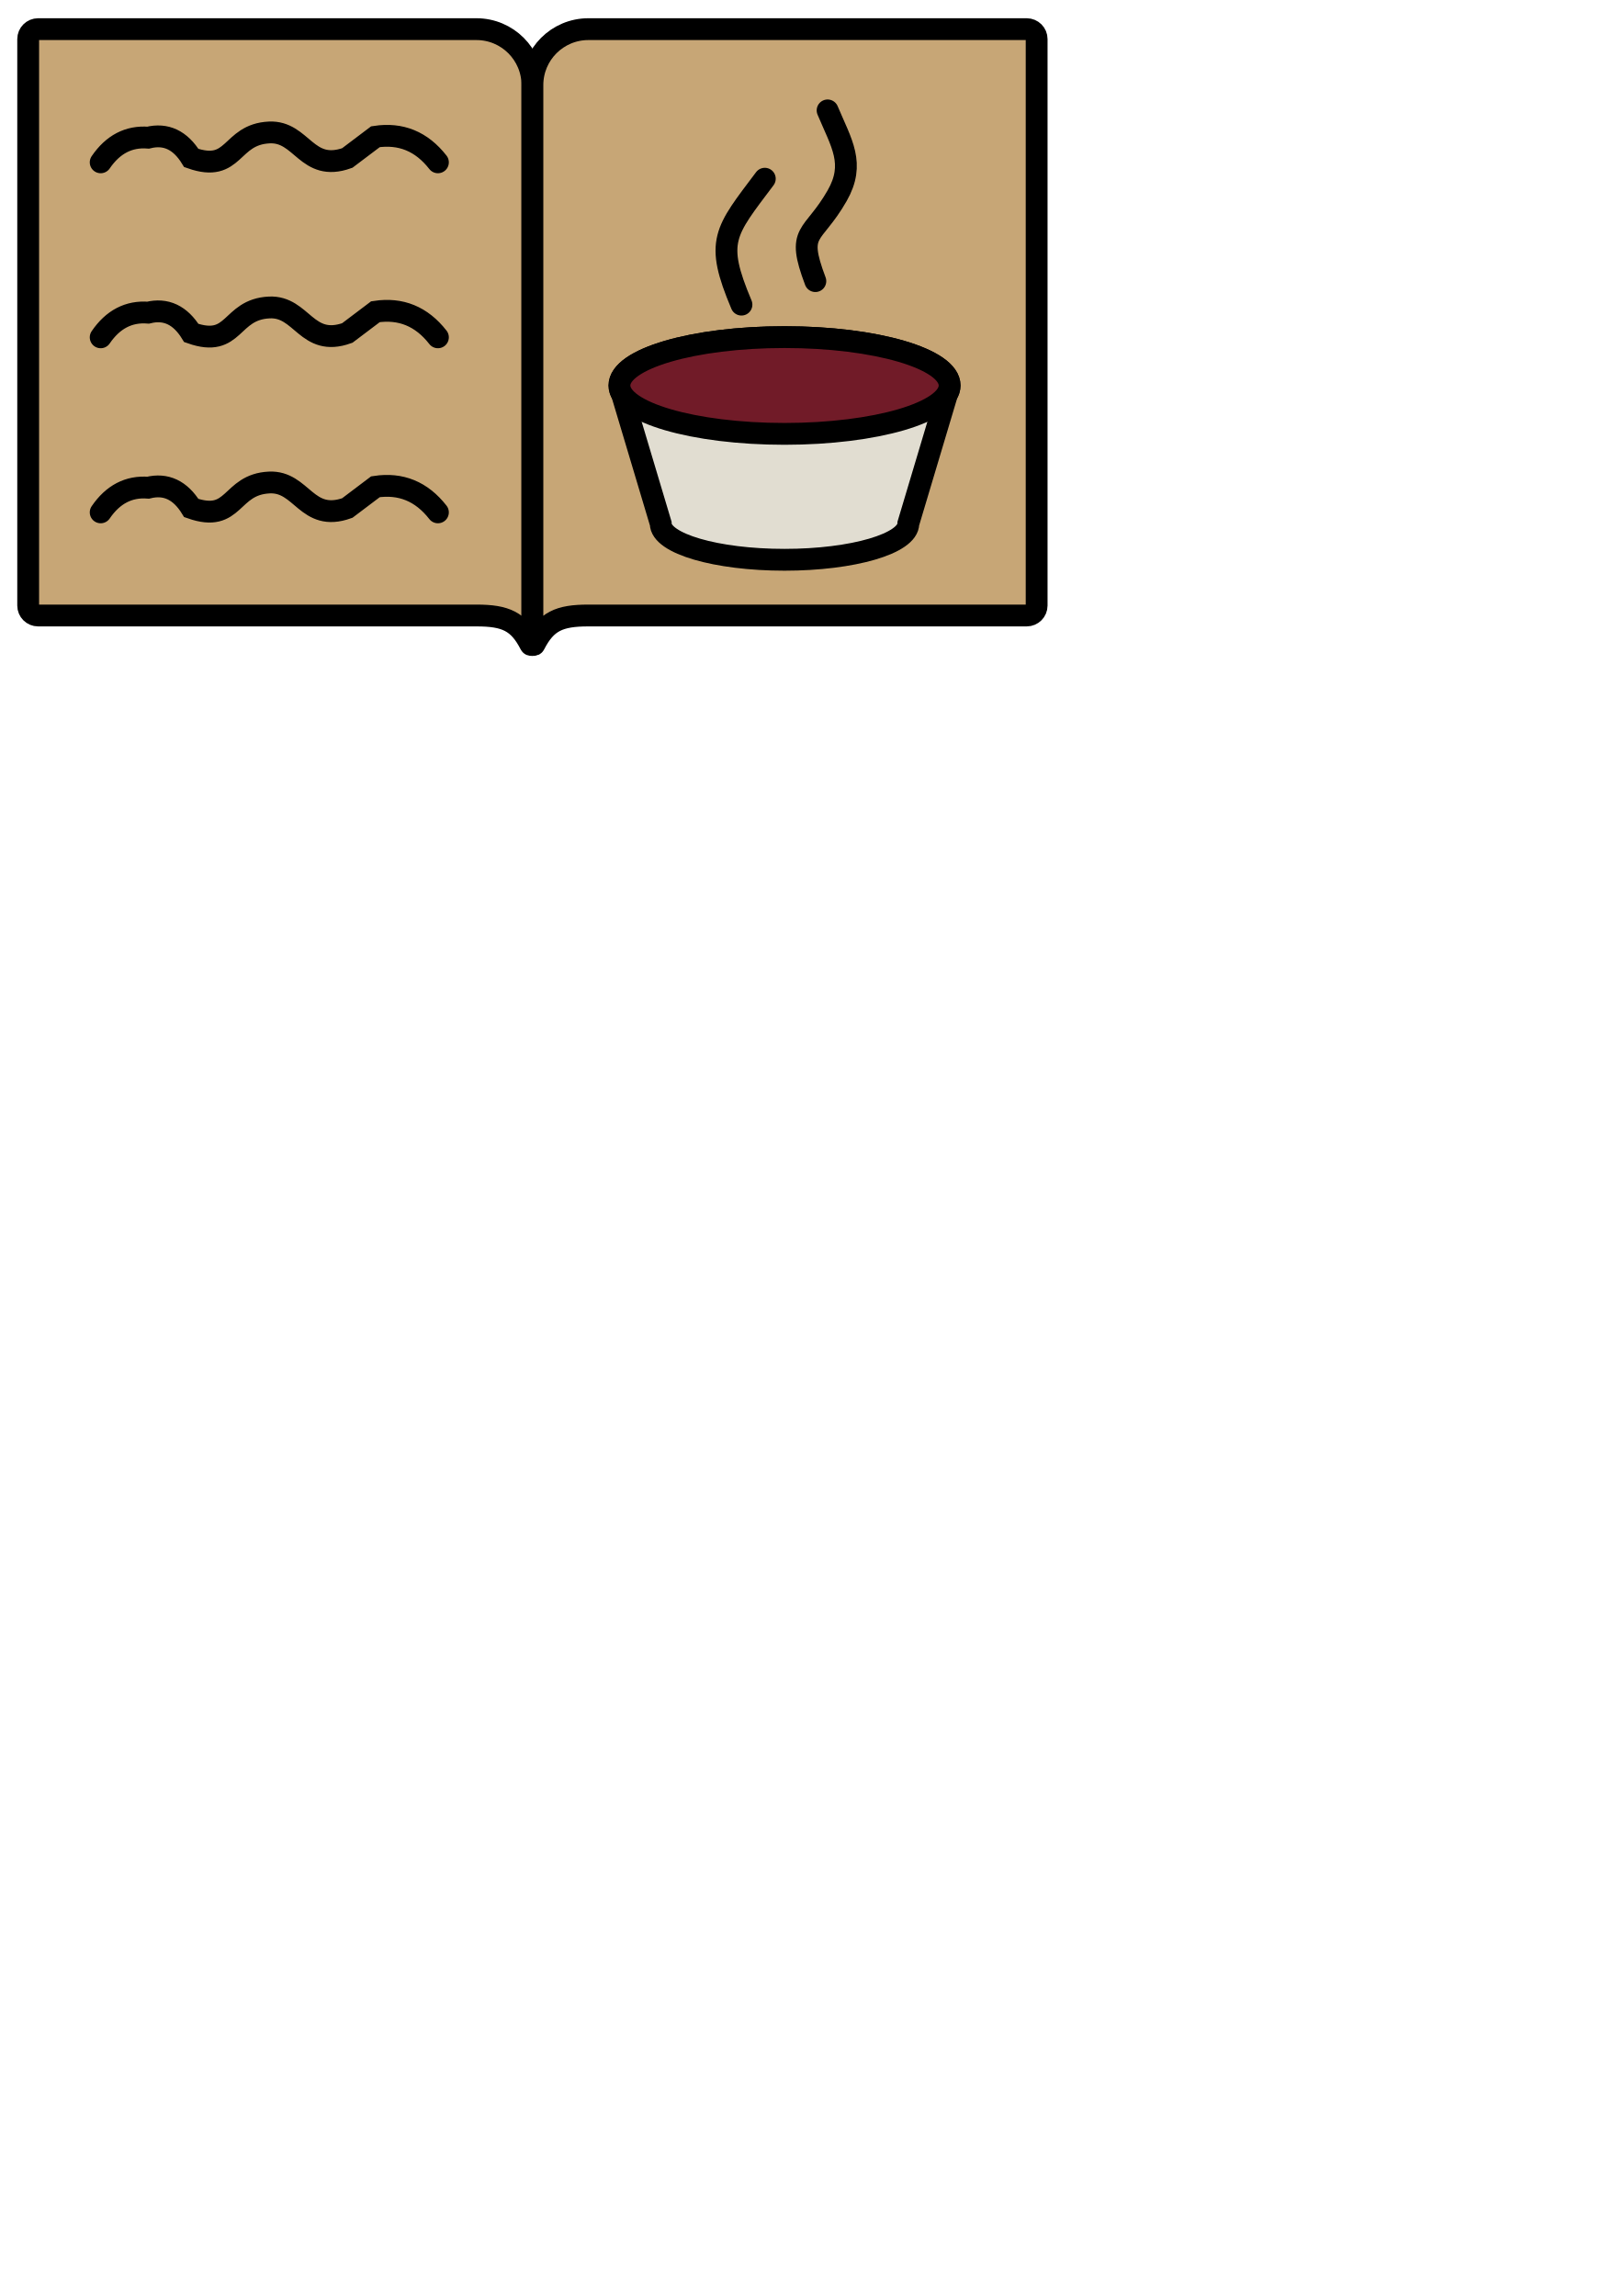
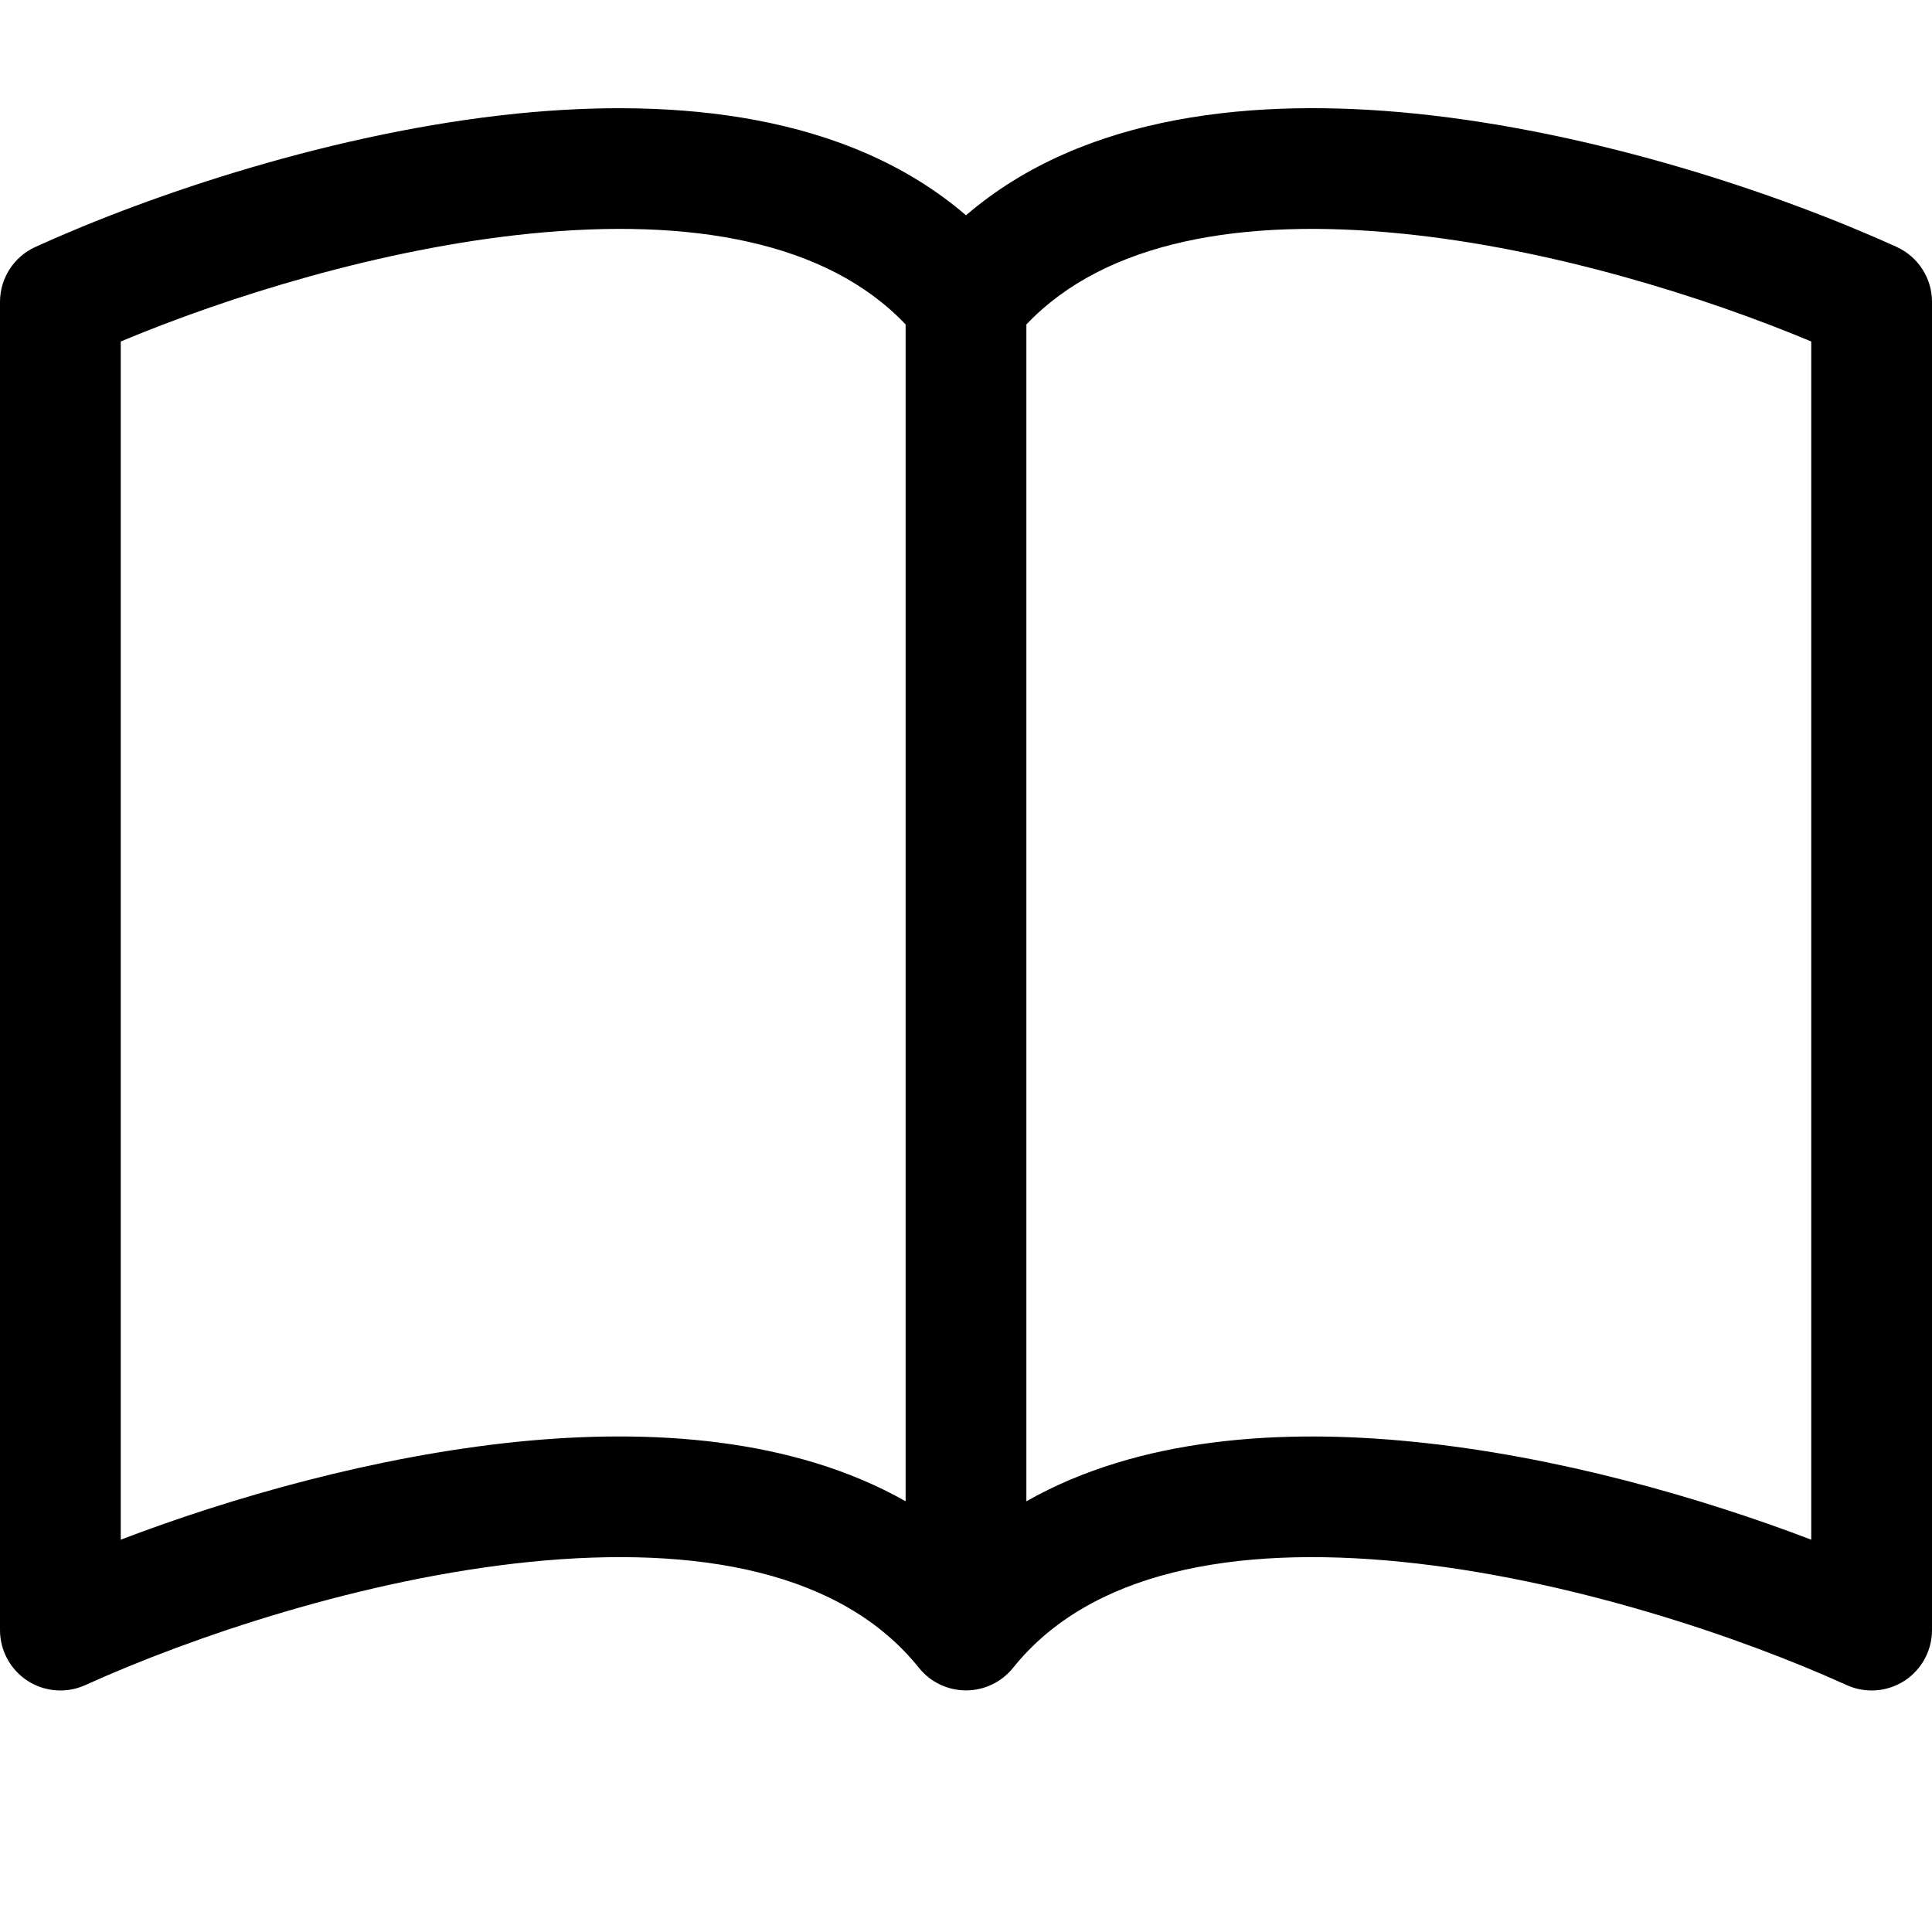
- <svg xmlns="http://www.w3.org/2000/svg" version="1.1" id="Слой_1" x="0px" y="0px" viewBox="0 0 595.28 841.89" style="enable-background:new 0 0 595.28 841.89;" xml:space="preserve">
-   <style type="text/css">
- 	.st0{fill:#C7A676;stroke:#000000;stroke-width:8;stroke-miterlimit:10;}
- 	.st1{fill:none;stroke:#000000;stroke-width:8;stroke-linecap:round;stroke-miterlimit:10;}
- 	.st2{fill:#E1DDD1;stroke:#000000;stroke-width:8;stroke-miterlimit:10;}
- 	.st3{fill:#711B28;stroke:#000000;stroke-width:8;stroke-miterlimit:10;}
- </style>
-   <g>
-     <g>
-       <path class="st0" d="M195.19,31.2v204.93c0,0.41-0.56,0.54-0.74,0.17c-4.34-8.46-9.05-10.61-19.76-10.61H13.97    c-2.01,0-3.64-1.63-3.64-3.64V14.33c0-2.01,1.63-3.64,3.64-3.64h160.72C186.01,10.7,195.19,19.87,195.19,31.2z" />
-     </g>
-     <g>
-       <path class="st0" d="M195.19,31.2v204.93c0,0.41,0.56,0.54,0.74,0.17c4.34-8.46,9.05-10.61,19.76-10.61h160.72    c2.01,0,3.64-1.63,3.64-3.64V14.33c0-2.01-1.63-3.64-3.64-3.64H215.69C204.37,10.7,195.19,19.87,195.19,31.2z" />
-     </g>
-     <g>
-       <g>
-         <path class="st1" d="M36.91,59.52c4.5-6.59,10.3-9.6,17.39-9.05c6.51-1.6,11.79,0.88,15.84,7.46c16.2,5.68,14.05-8.68,28.59-9.36     c12.04-0.56,13.61,14.72,28.59,9.36c3.44-2.6,6.89-5.2,10.33-7.8c9.28-1.42,16.91,1.71,22.9,9.39" />
-         <path class="st1" d="M36.91,123.69c4.5-6.59,10.3-9.6,17.39-9.05c6.51-1.6,11.79,0.88,15.84,7.46     c16.2,5.68,14.05-8.68,28.59-9.36c12.04-0.56,13.61,14.72,28.59,9.36c3.44-2.6,6.89-5.2,10.33-7.8     c9.28-1.42,16.91,1.71,22.9,9.39" />
-         <path class="st1" d="M36.91,187.87c4.5-6.59,10.3-9.6,17.39-9.05c6.51-1.6,11.79,0.88,15.84,7.46     c16.2,5.68,14.05-8.68,28.59-9.36c12.04-0.56,13.61,14.72,28.59,9.36c3.44-2.6,6.89-5.2,10.33-7.8     c9.28-1.42,16.91,1.71,22.9,9.39" />
-       </g>
-     </g>
-     <g>
-       <path class="st2" d="M348.14,141.35c0,1.07-0.32,2.11-0.94,3.13v0.01l-14.19,47.47c0,7.35-20.32,13.3-45.39,13.3    c-25.07,0-45.39-5.95-45.39-13.3l-14.19-47.47v-0.01c-0.62-1.02-0.94-2.06-0.94-3.13c0-9.8,27.09-17.74,60.52-17.74    C321.05,123.61,348.14,131.55,348.14,141.35z" />
-     </g>
-     <ellipse class="st3" cx="287.62" cy="141.35" rx="60.52" ry="17.74" />
-     <g>
-       <path class="st1" d="M303.41,40.48c5.08,12.11,10.24,19.49,3.49,31.3c-9.02,15.78-15.19,12.17-7.98,31.3" />
-       <path class="st1" d="M280.39,65.53c-14.7,19.58-18.42,22.79-8.56,46.17" />
-     </g>
-   </g>
+ <svg xmlns="http://www.w3.org/2000/svg" width="16" height="16" fill="currentColor" class="bi bi-book" viewBox="0 0 16 16">
+   <path d="M1 2.828c.885-.37 2.154-.769 3.388-.893 1.33-.134 2.458.063 3.112.752v9.746c-.935-.53-2.12-.603-3.213-.493-1.18.12-2.37.461-3.287.811zm7.5-.141c.654-.689 1.782-.886 3.112-.752 1.234.124 2.503.523 3.388.893v9.923c-.918-.35-2.107-.692-3.287-.81-1.094-.111-2.278-.039-3.213.492zM8 1.783C7.015.936 5.587.81 4.287.94c-1.514.153-3.042.672-3.994 1.105A.5.5 0 0 0 0 2.5v11a.5.5 0 0 0 .707.455c.882-.4 2.303-.881 3.68-1.02 1.409-.142 2.59.087 3.223.877a.5.5 0 0 0 .78 0c.633-.79 1.814-1.019 3.222-.877 1.378.139 2.8.62 3.681 1.02A.5.5 0 0 0 16 13.5v-11a.5.5 0 0 0-.293-.455c-.952-.433-2.48-.952-3.994-1.105C10.413.809 8.985.936 8 1.783" />
</svg>
